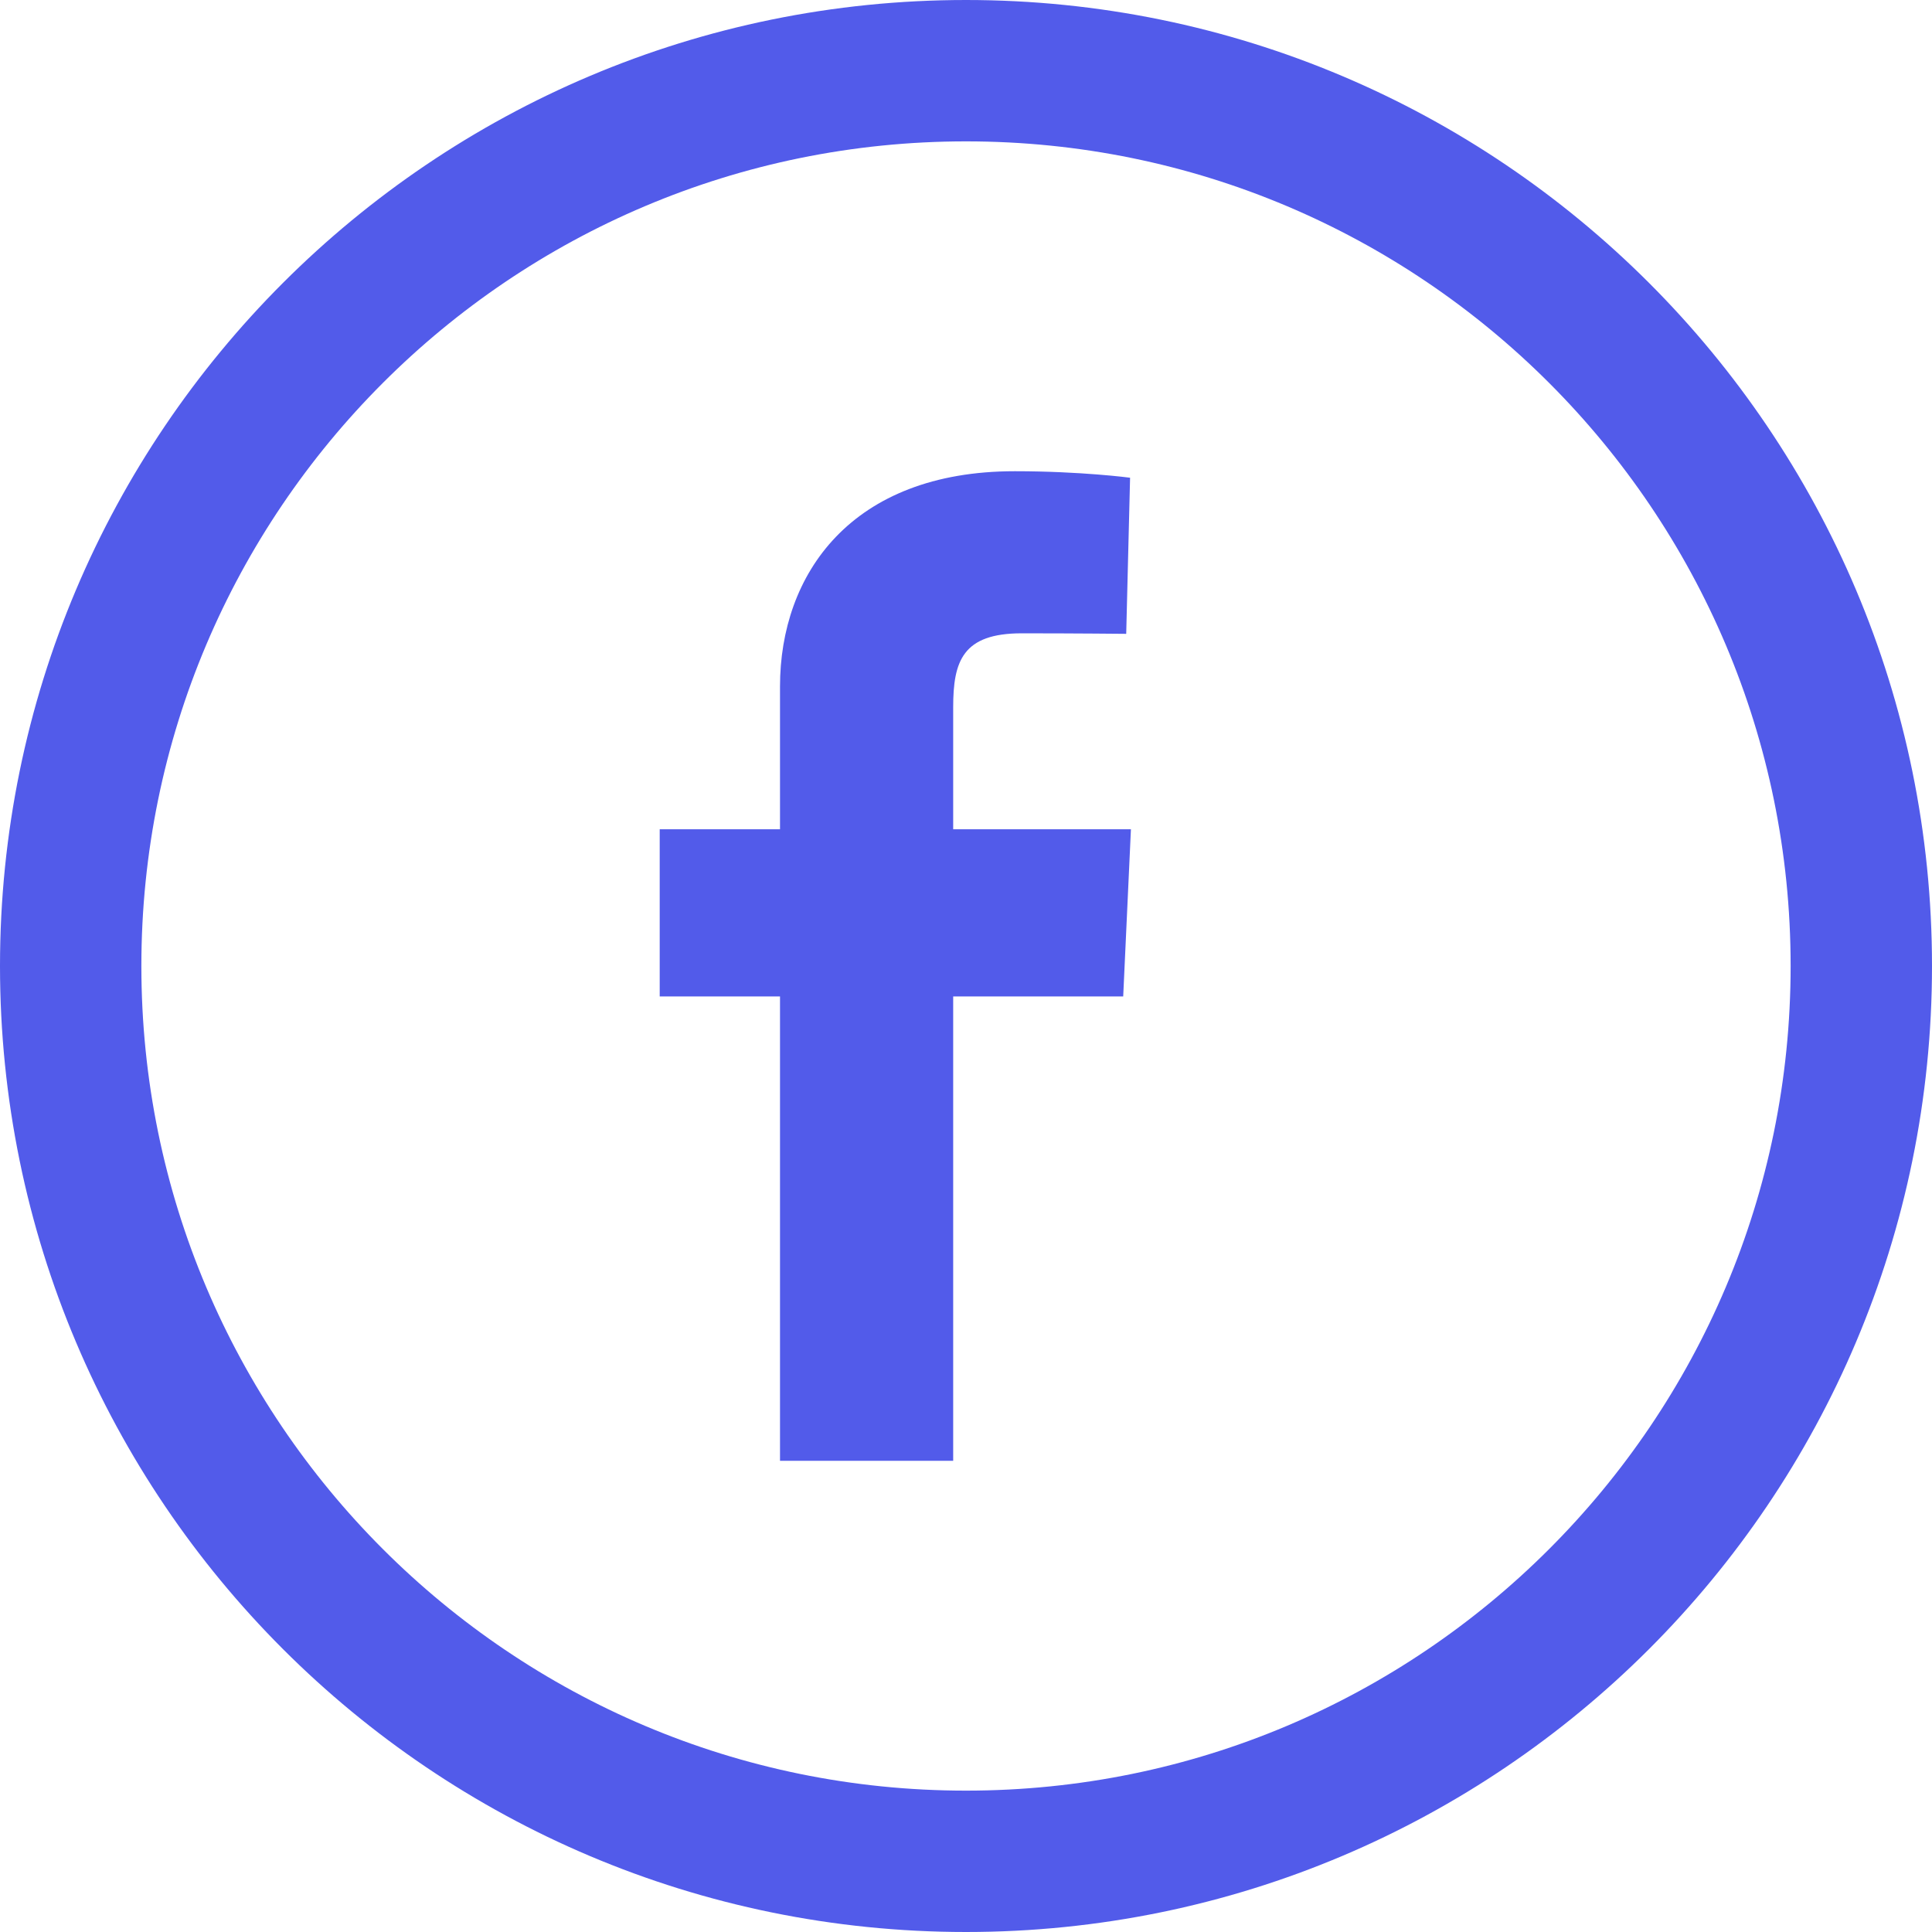
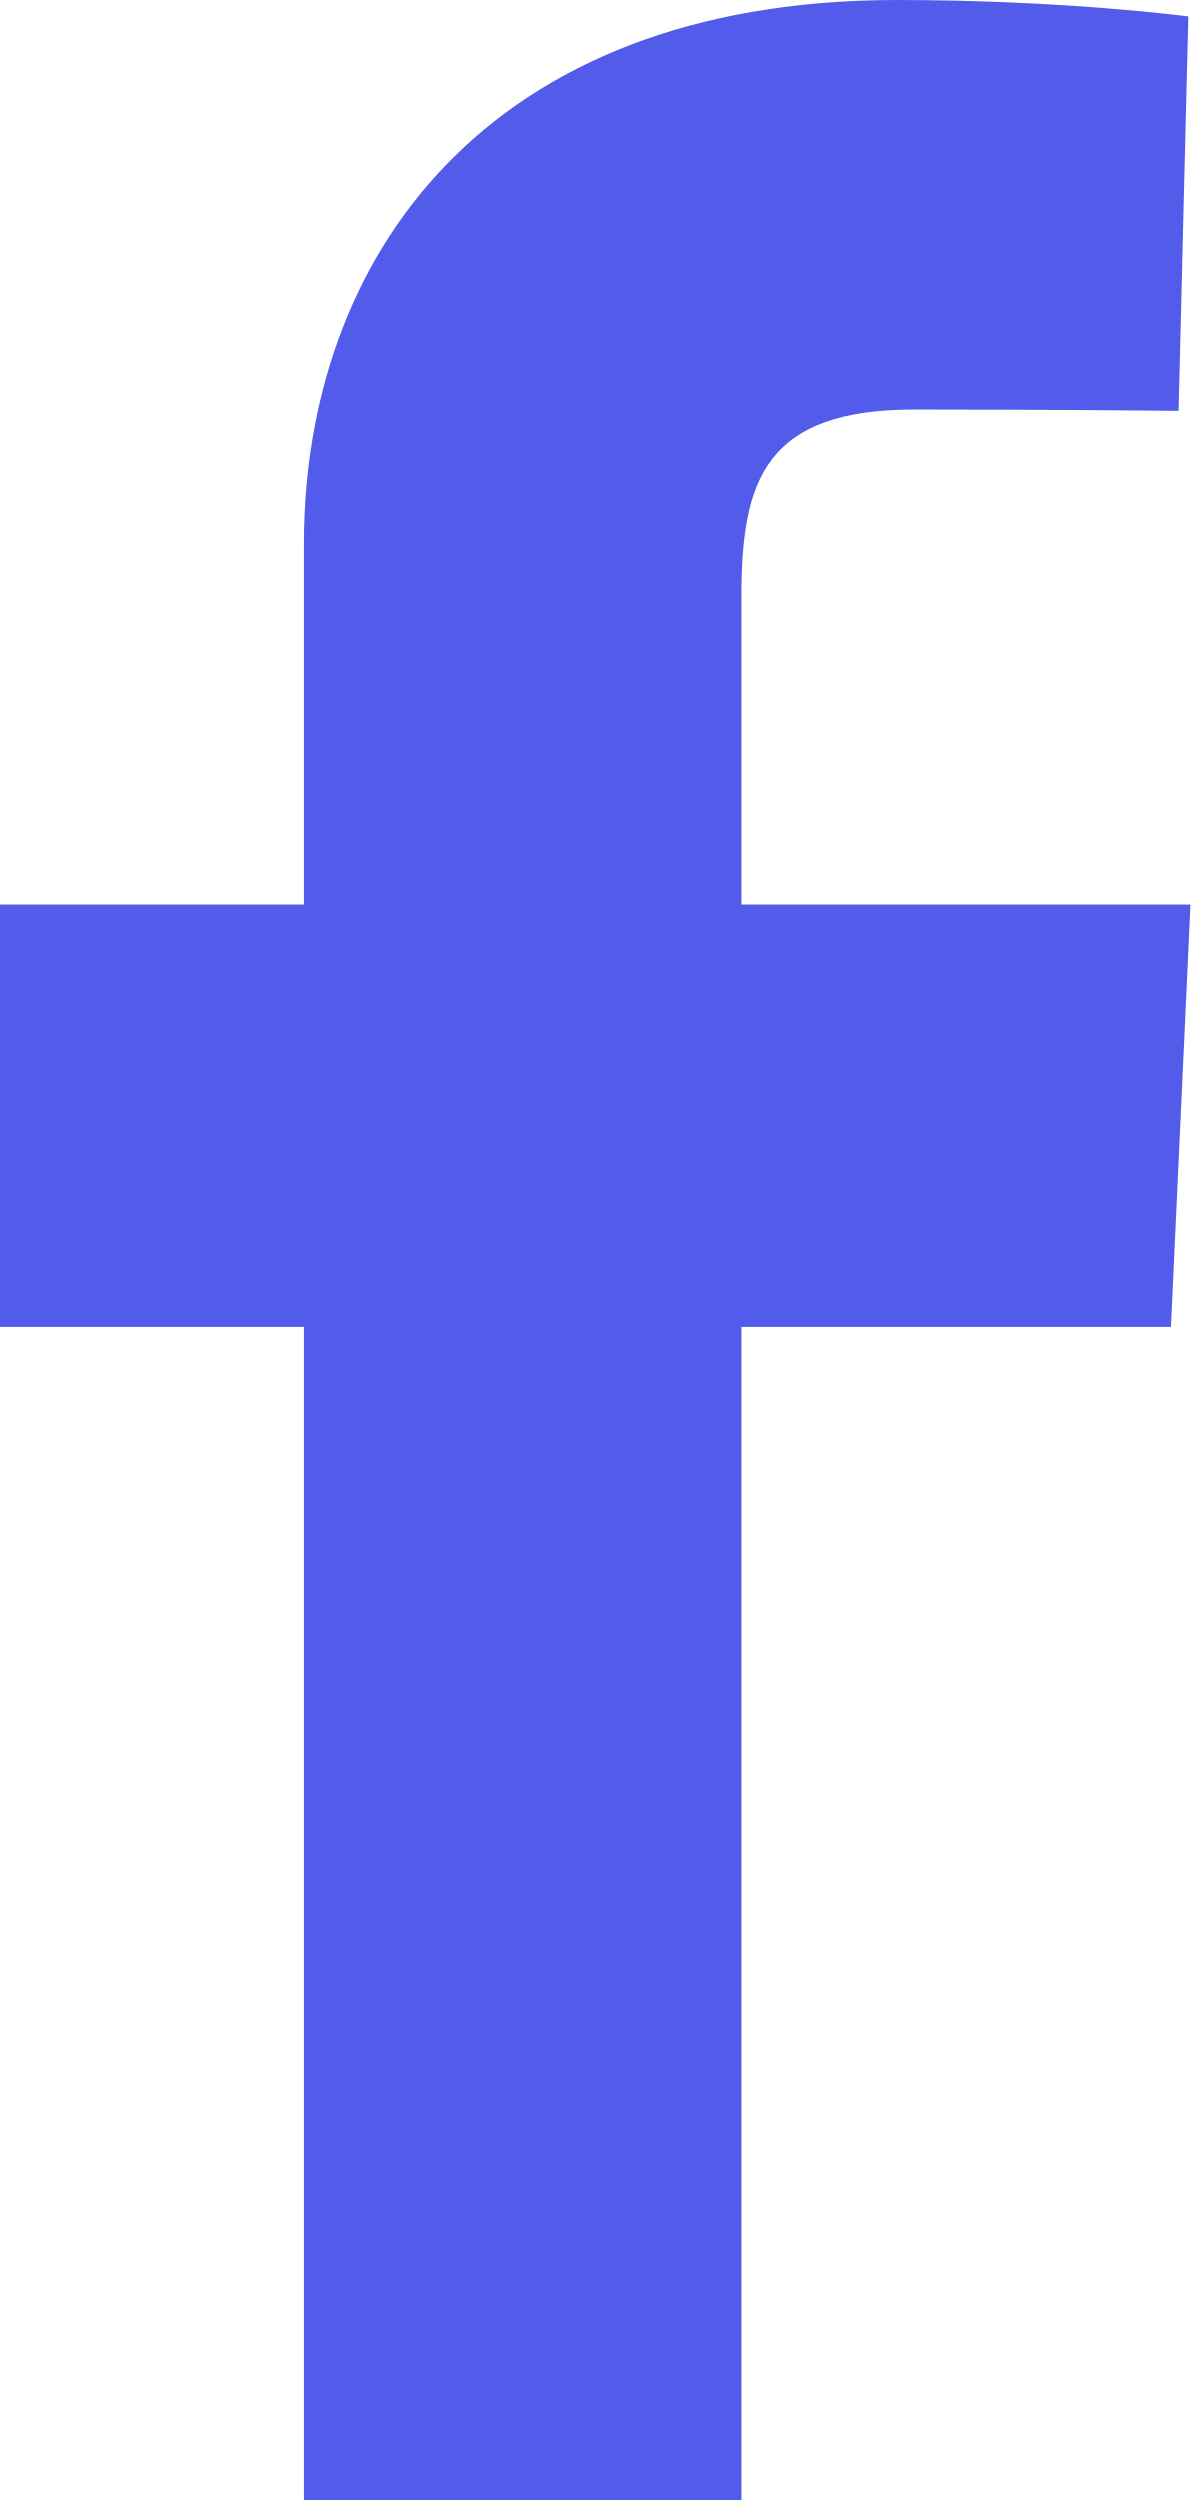
- <svg xmlns="http://www.w3.org/2000/svg" width="41" height="41" viewBox="0 0 41 41" fill="none">
-   <circle cx="20.5" cy="20.5" r="19" stroke="#525BEA" stroke-width="3" />
-   <path d="M16.553 31V21.146H14V17.598H16.553V14.568C16.553 12.187 18.061 10 21.535 10C22.942 10 23.982 10.138 23.982 10.138L23.9 13.451C23.9 13.451 22.84 13.44 21.682 13.44C20.429 13.44 20.228 14.03 20.228 15.008V17.598H24L23.836 21.146H20.228V31H16.553Z" fill="#525BEA" />
+ <svg xmlns="http://www.w3.org/2000/svg" width="10" height="21" viewBox="0 0 10 21" fill="none">
+   <path d="M2.553 21V11.146H0V7.598H2.553V4.568C2.553 2.187 4.061 0 7.535 0C8.942 0 9.982 0.138 9.982 0.138L9.9 3.451C9.9 3.451 8.839 3.44 7.682 3.44C6.429 3.44 6.228 4.03 6.228 5.008V7.598H10L9.836 11.146H6.228V21H2.553Z" fill="#525BEA" />
</svg>
